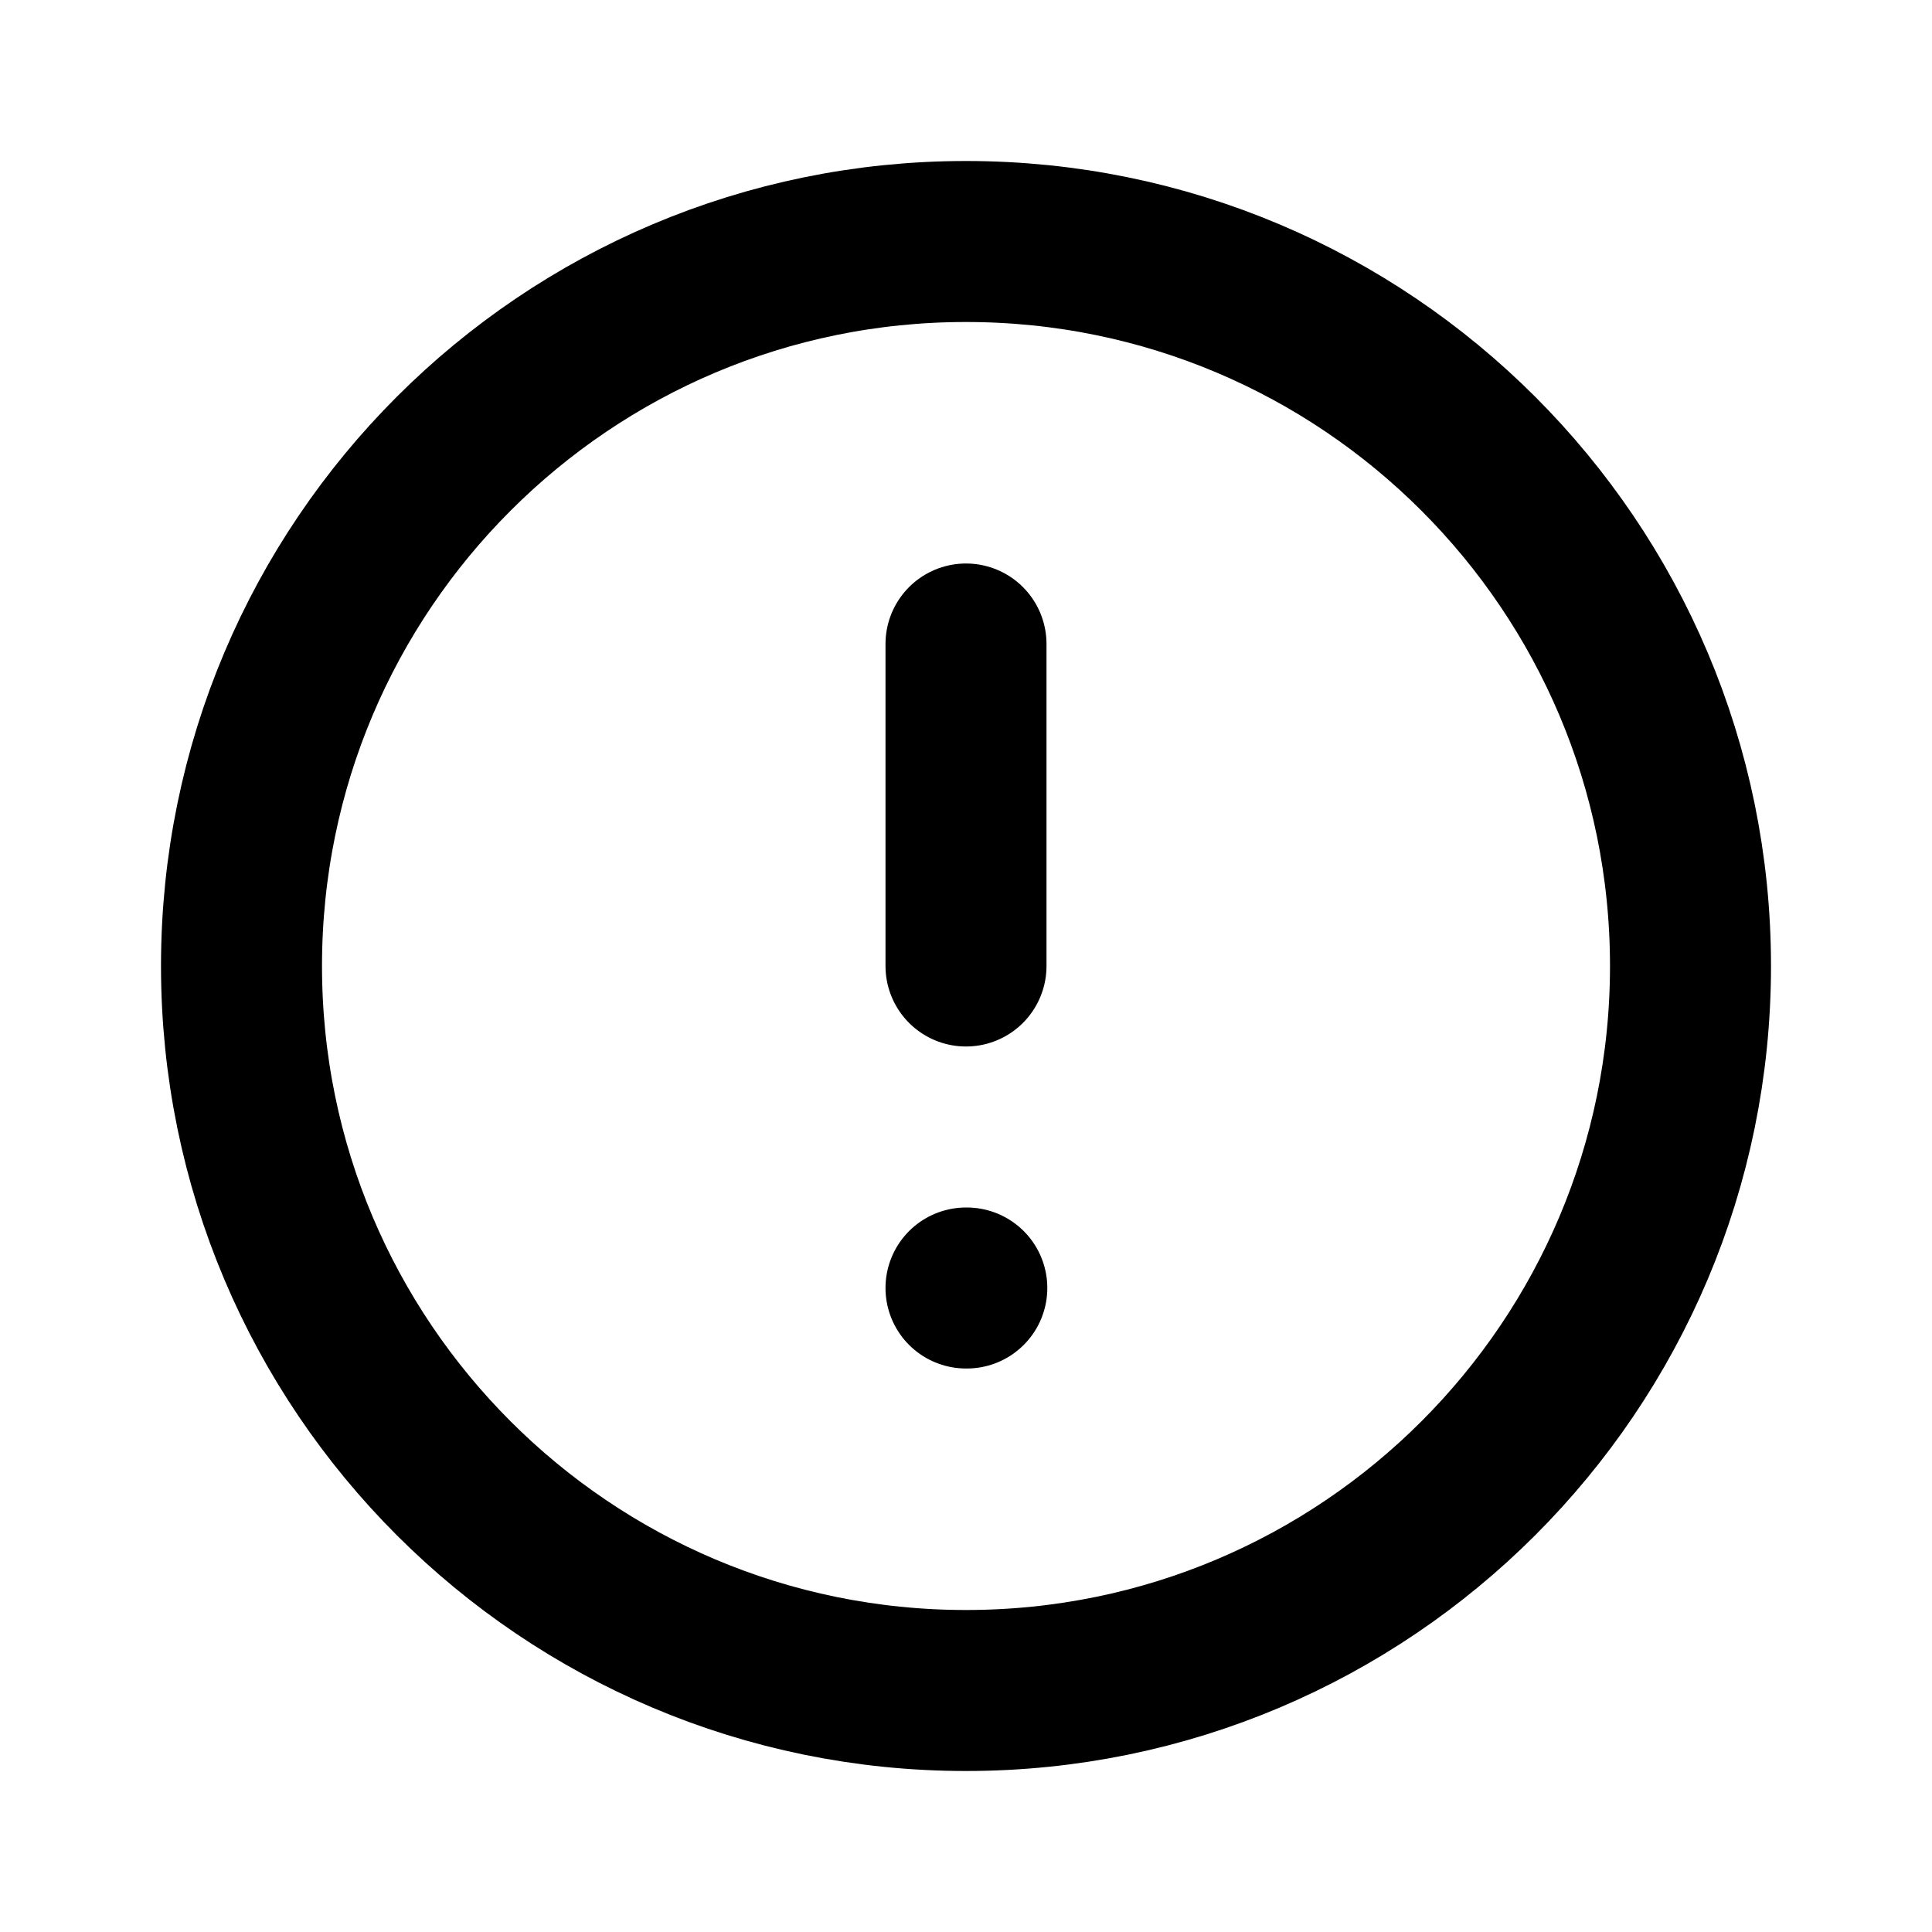
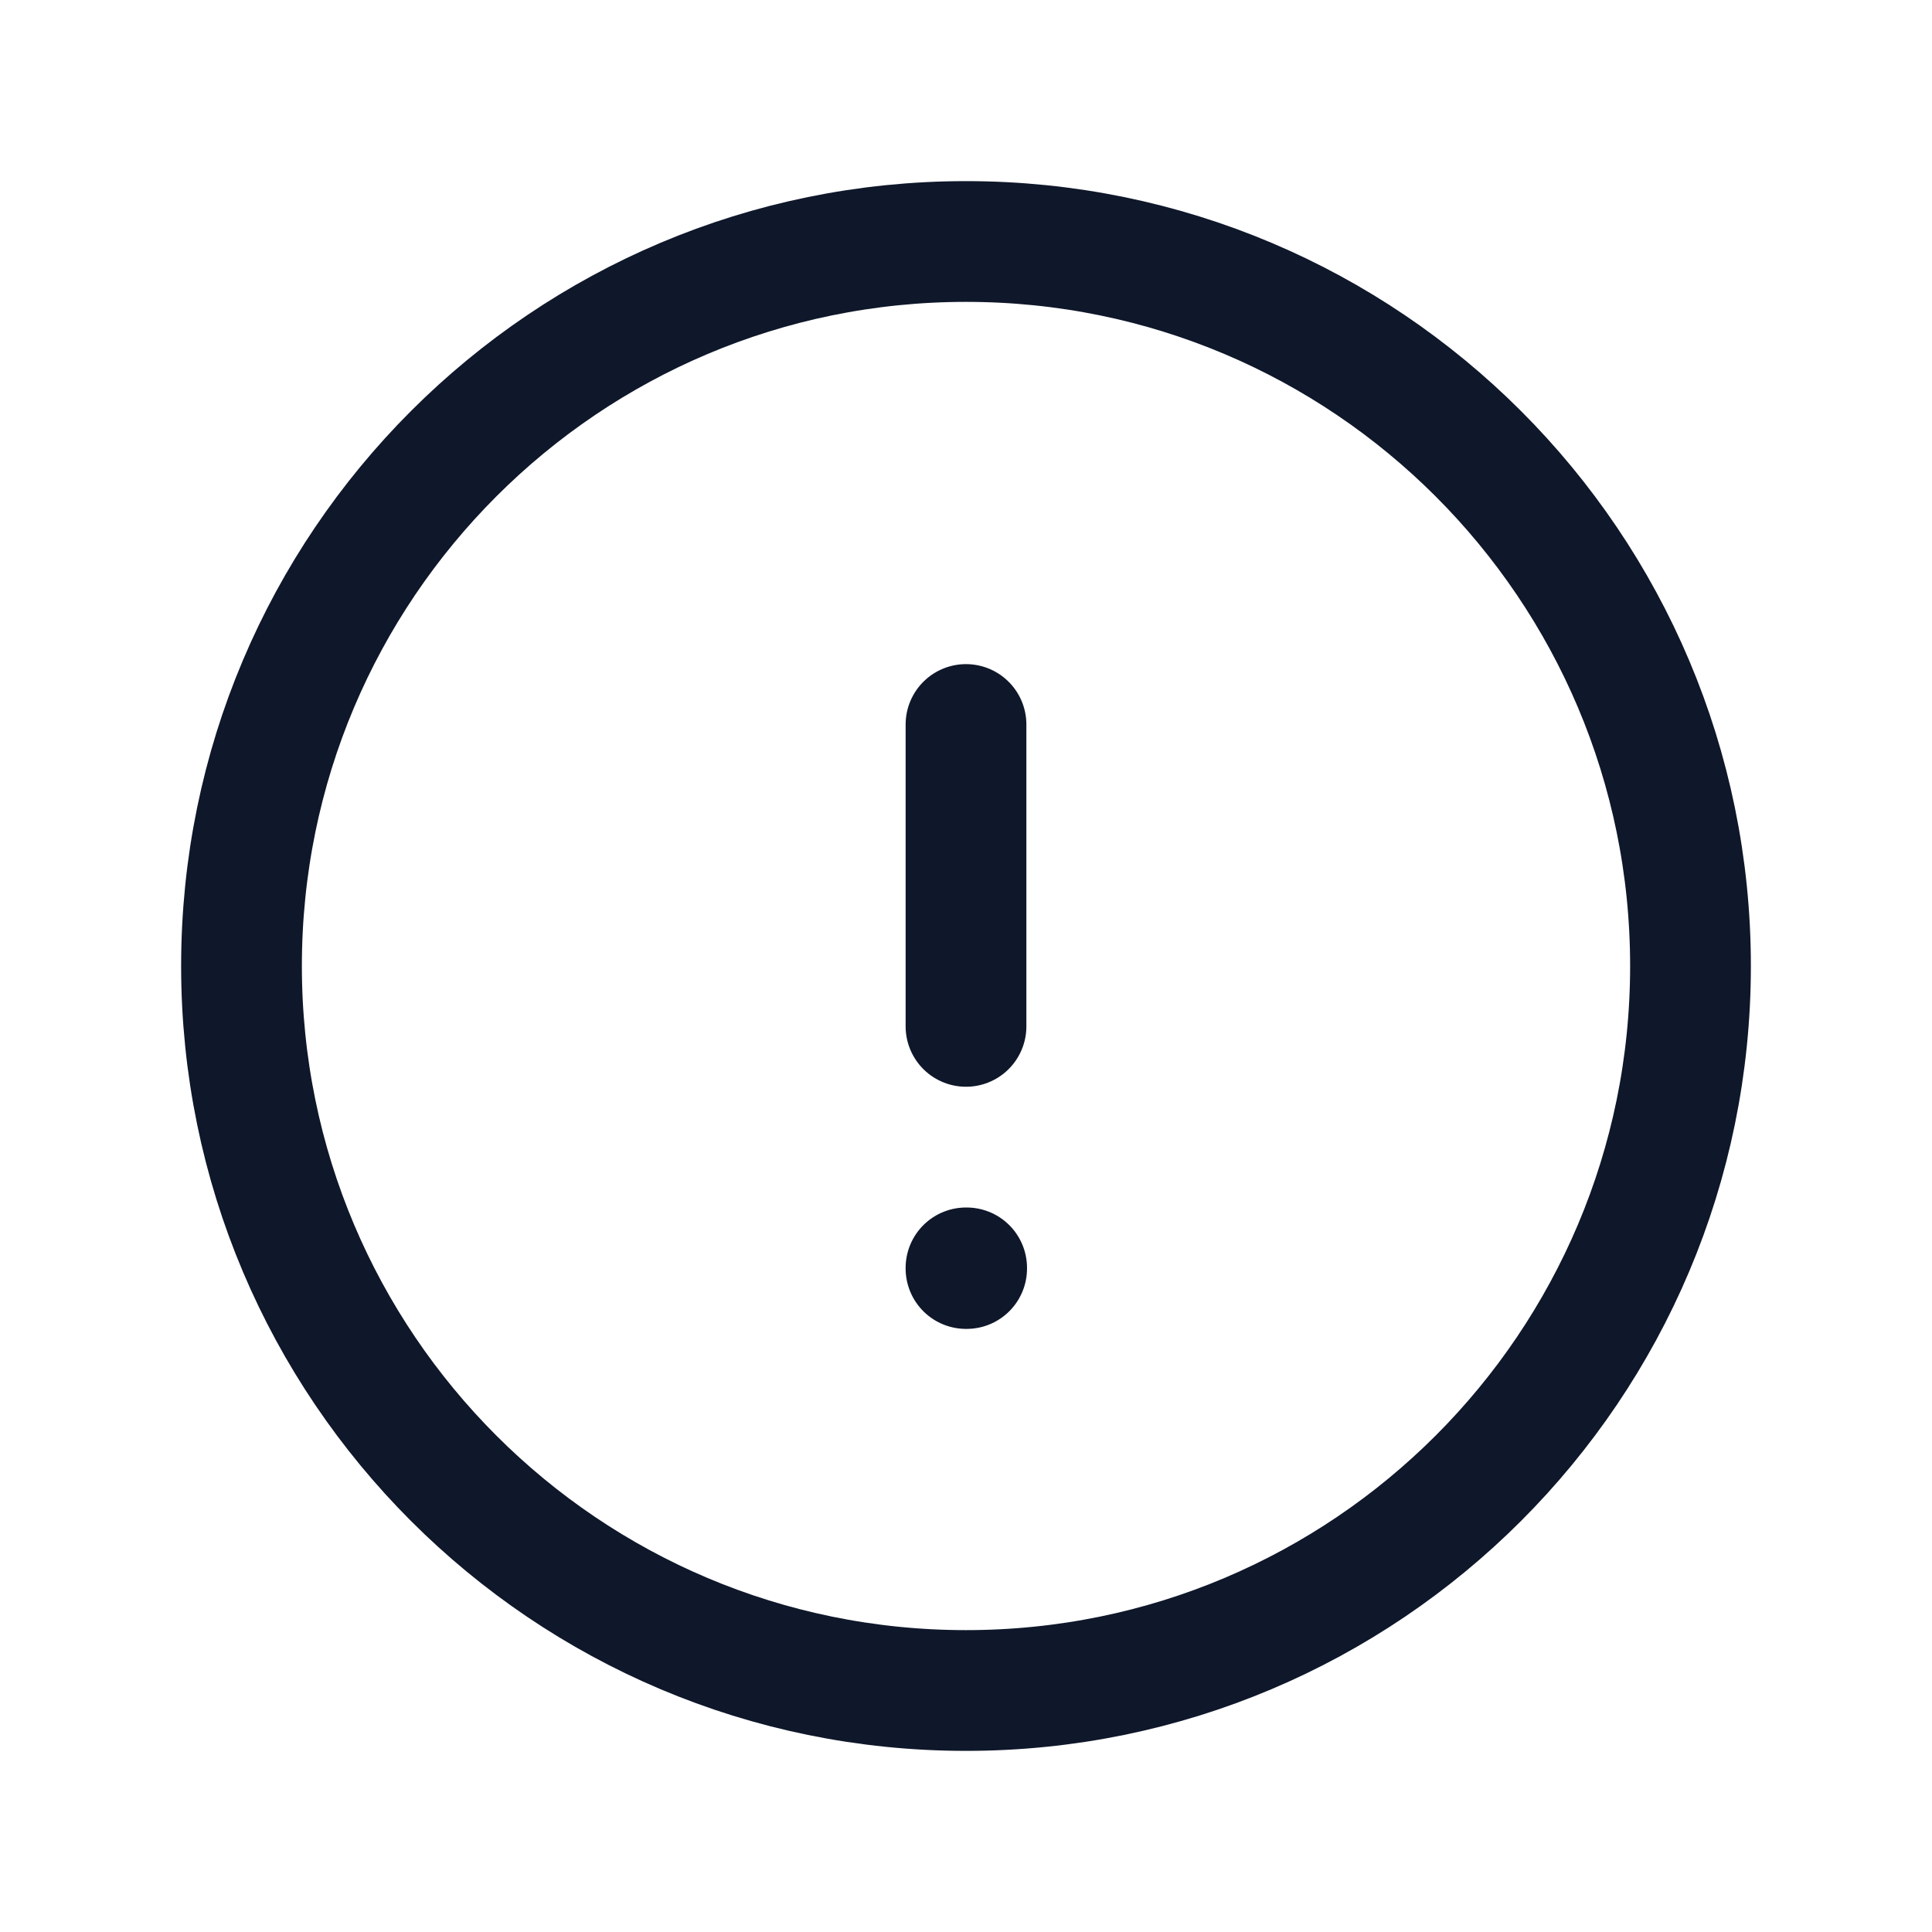
- <svg xmlns="http://www.w3.org/2000/svg" fill="none" viewBox="0 0 24 24" stroke="currentColor">
-   <path stroke-linecap="round" stroke-linejoin="round" stroke-width="2" d="M12 8v4m0 4h.01M21 12a9 9 0 11-18 0 9 9 0 0118 0z" />
+ <svg xmlns="http://www.w3.org/2000/svg" width="24" height="24" viewBox="0 0 24 24" fill="none">
+   <path d="M12 9V12.75M21 12C21 16.971 16.971 21 12 21C7.029 21 3 16.971 3 12C3 7.029 7.029 3 12 3C16.971 3 21 7.029 21 12ZM12 15.75H12.008V15.758H12V15.75Z" stroke="#0F172A" stroke-width="1.5" stroke-linecap="round" stroke-linejoin="round" />
</svg>
